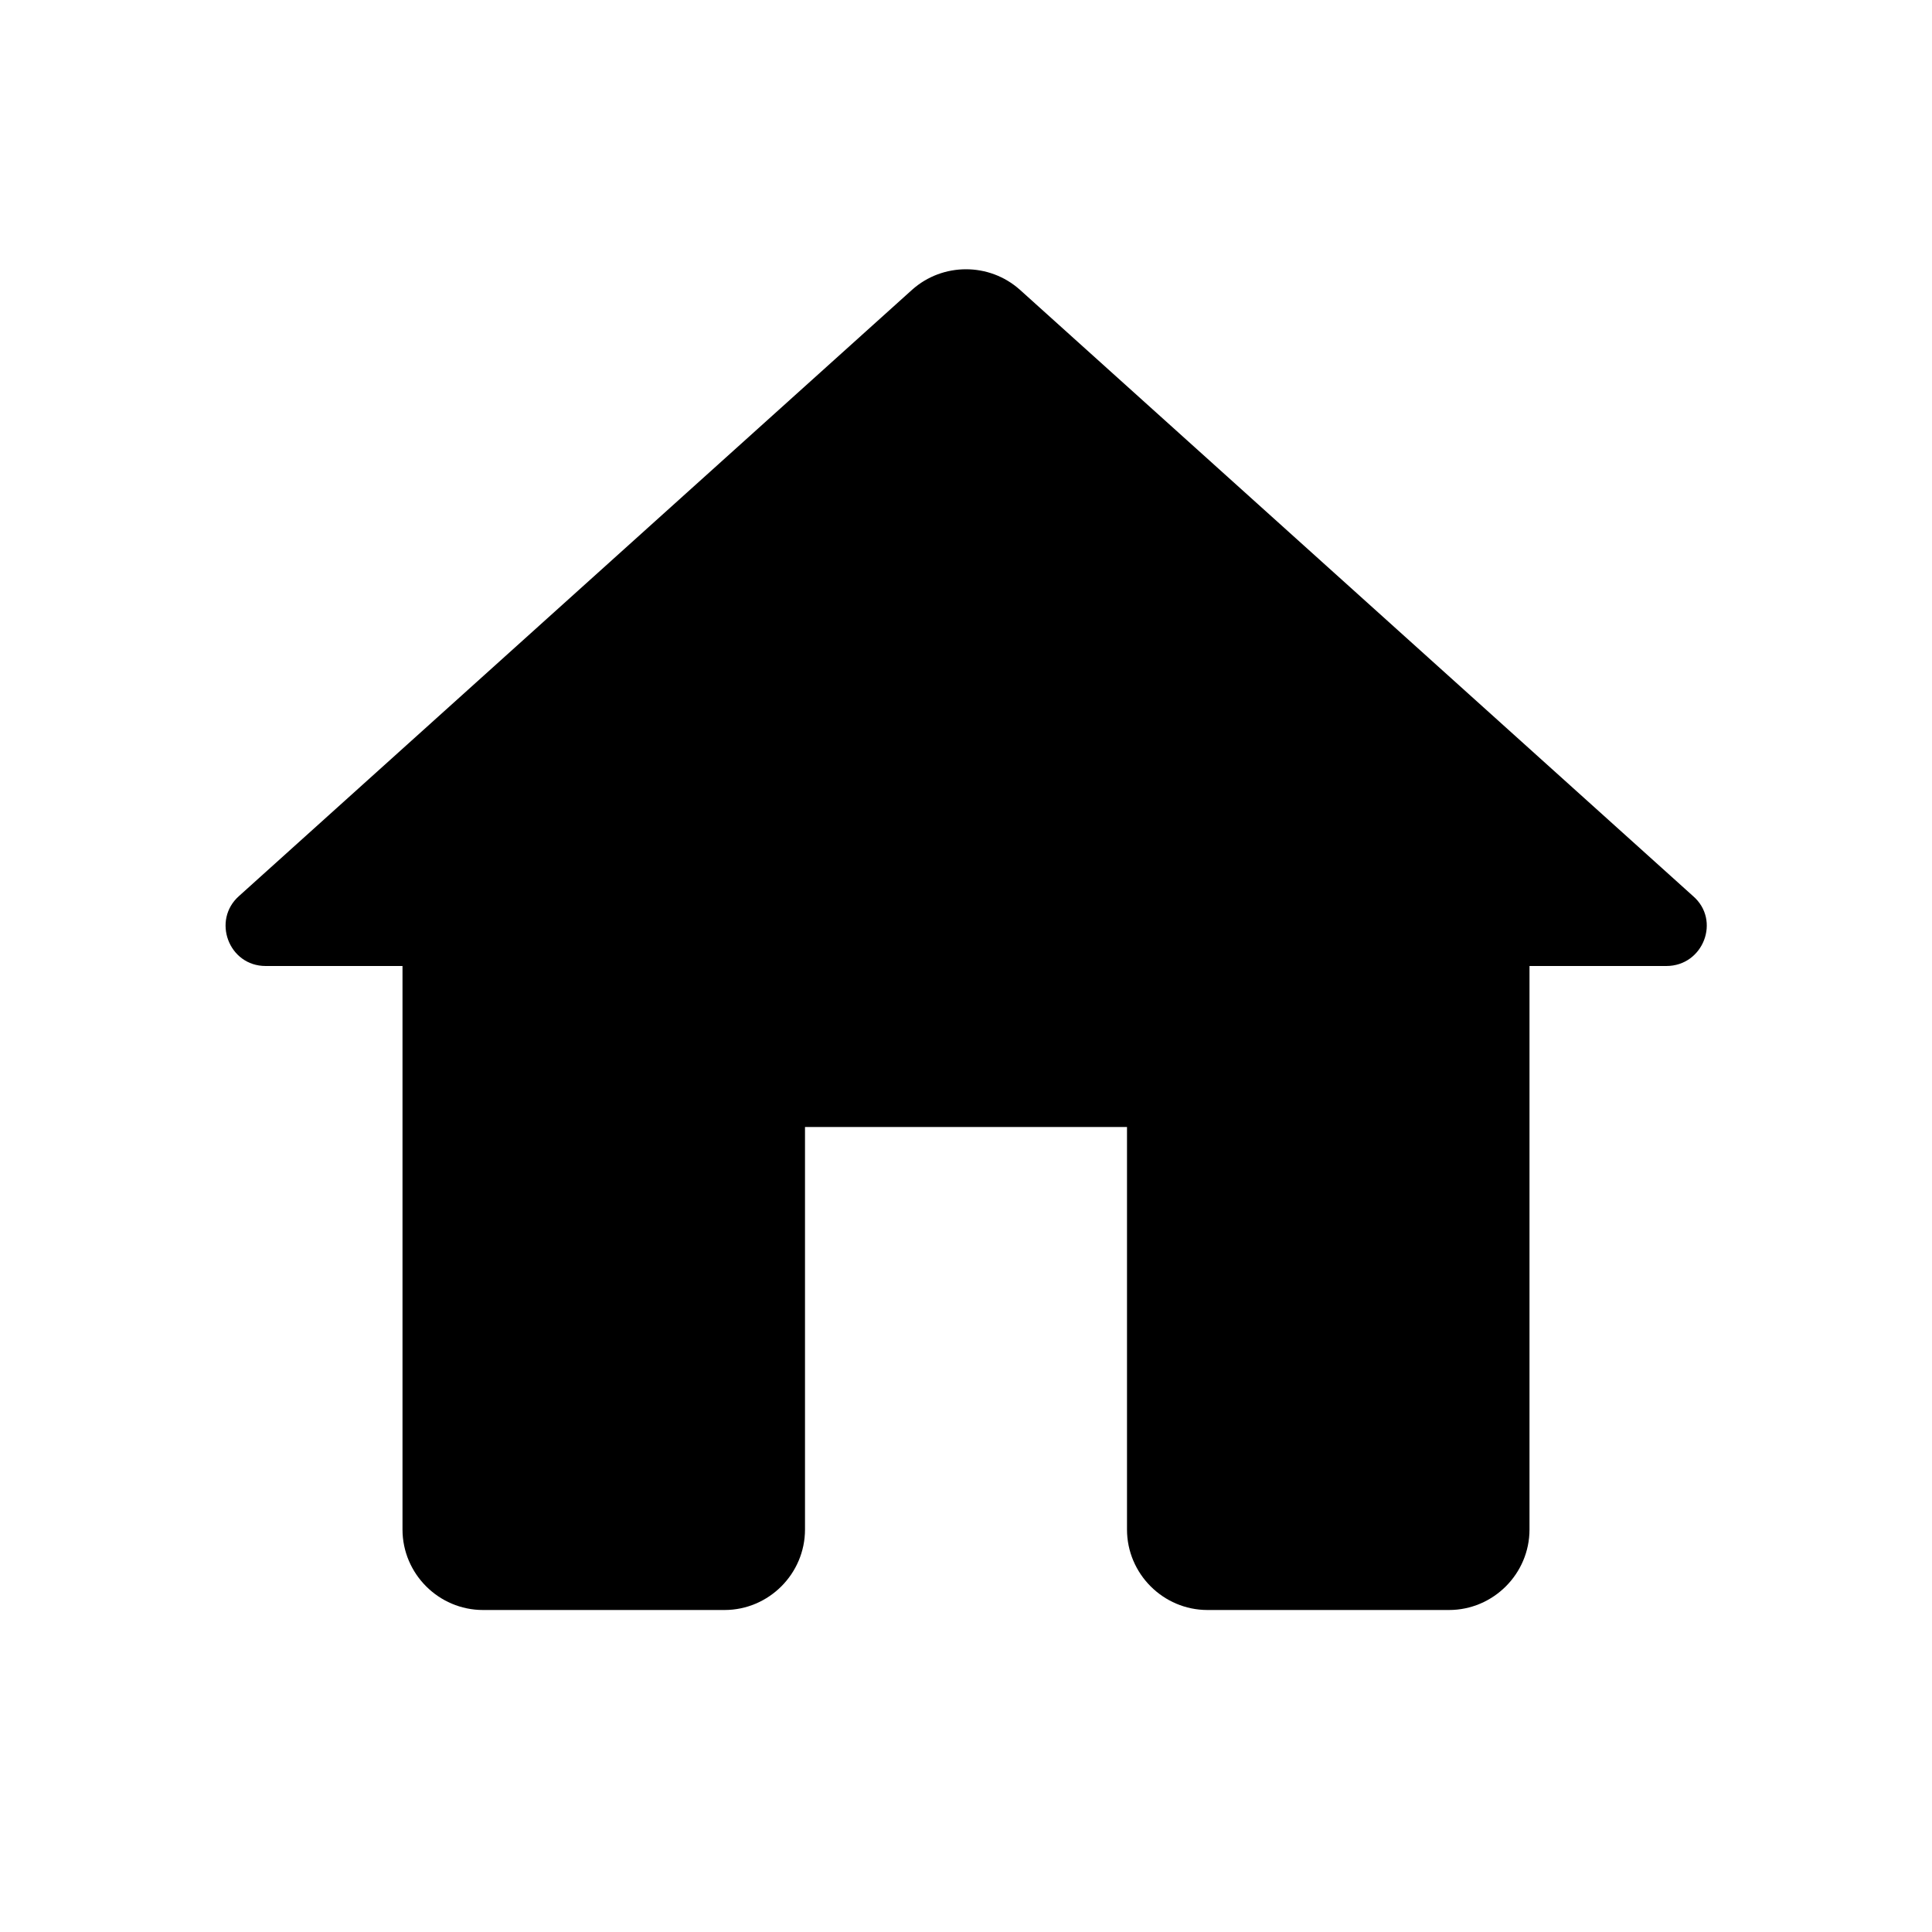
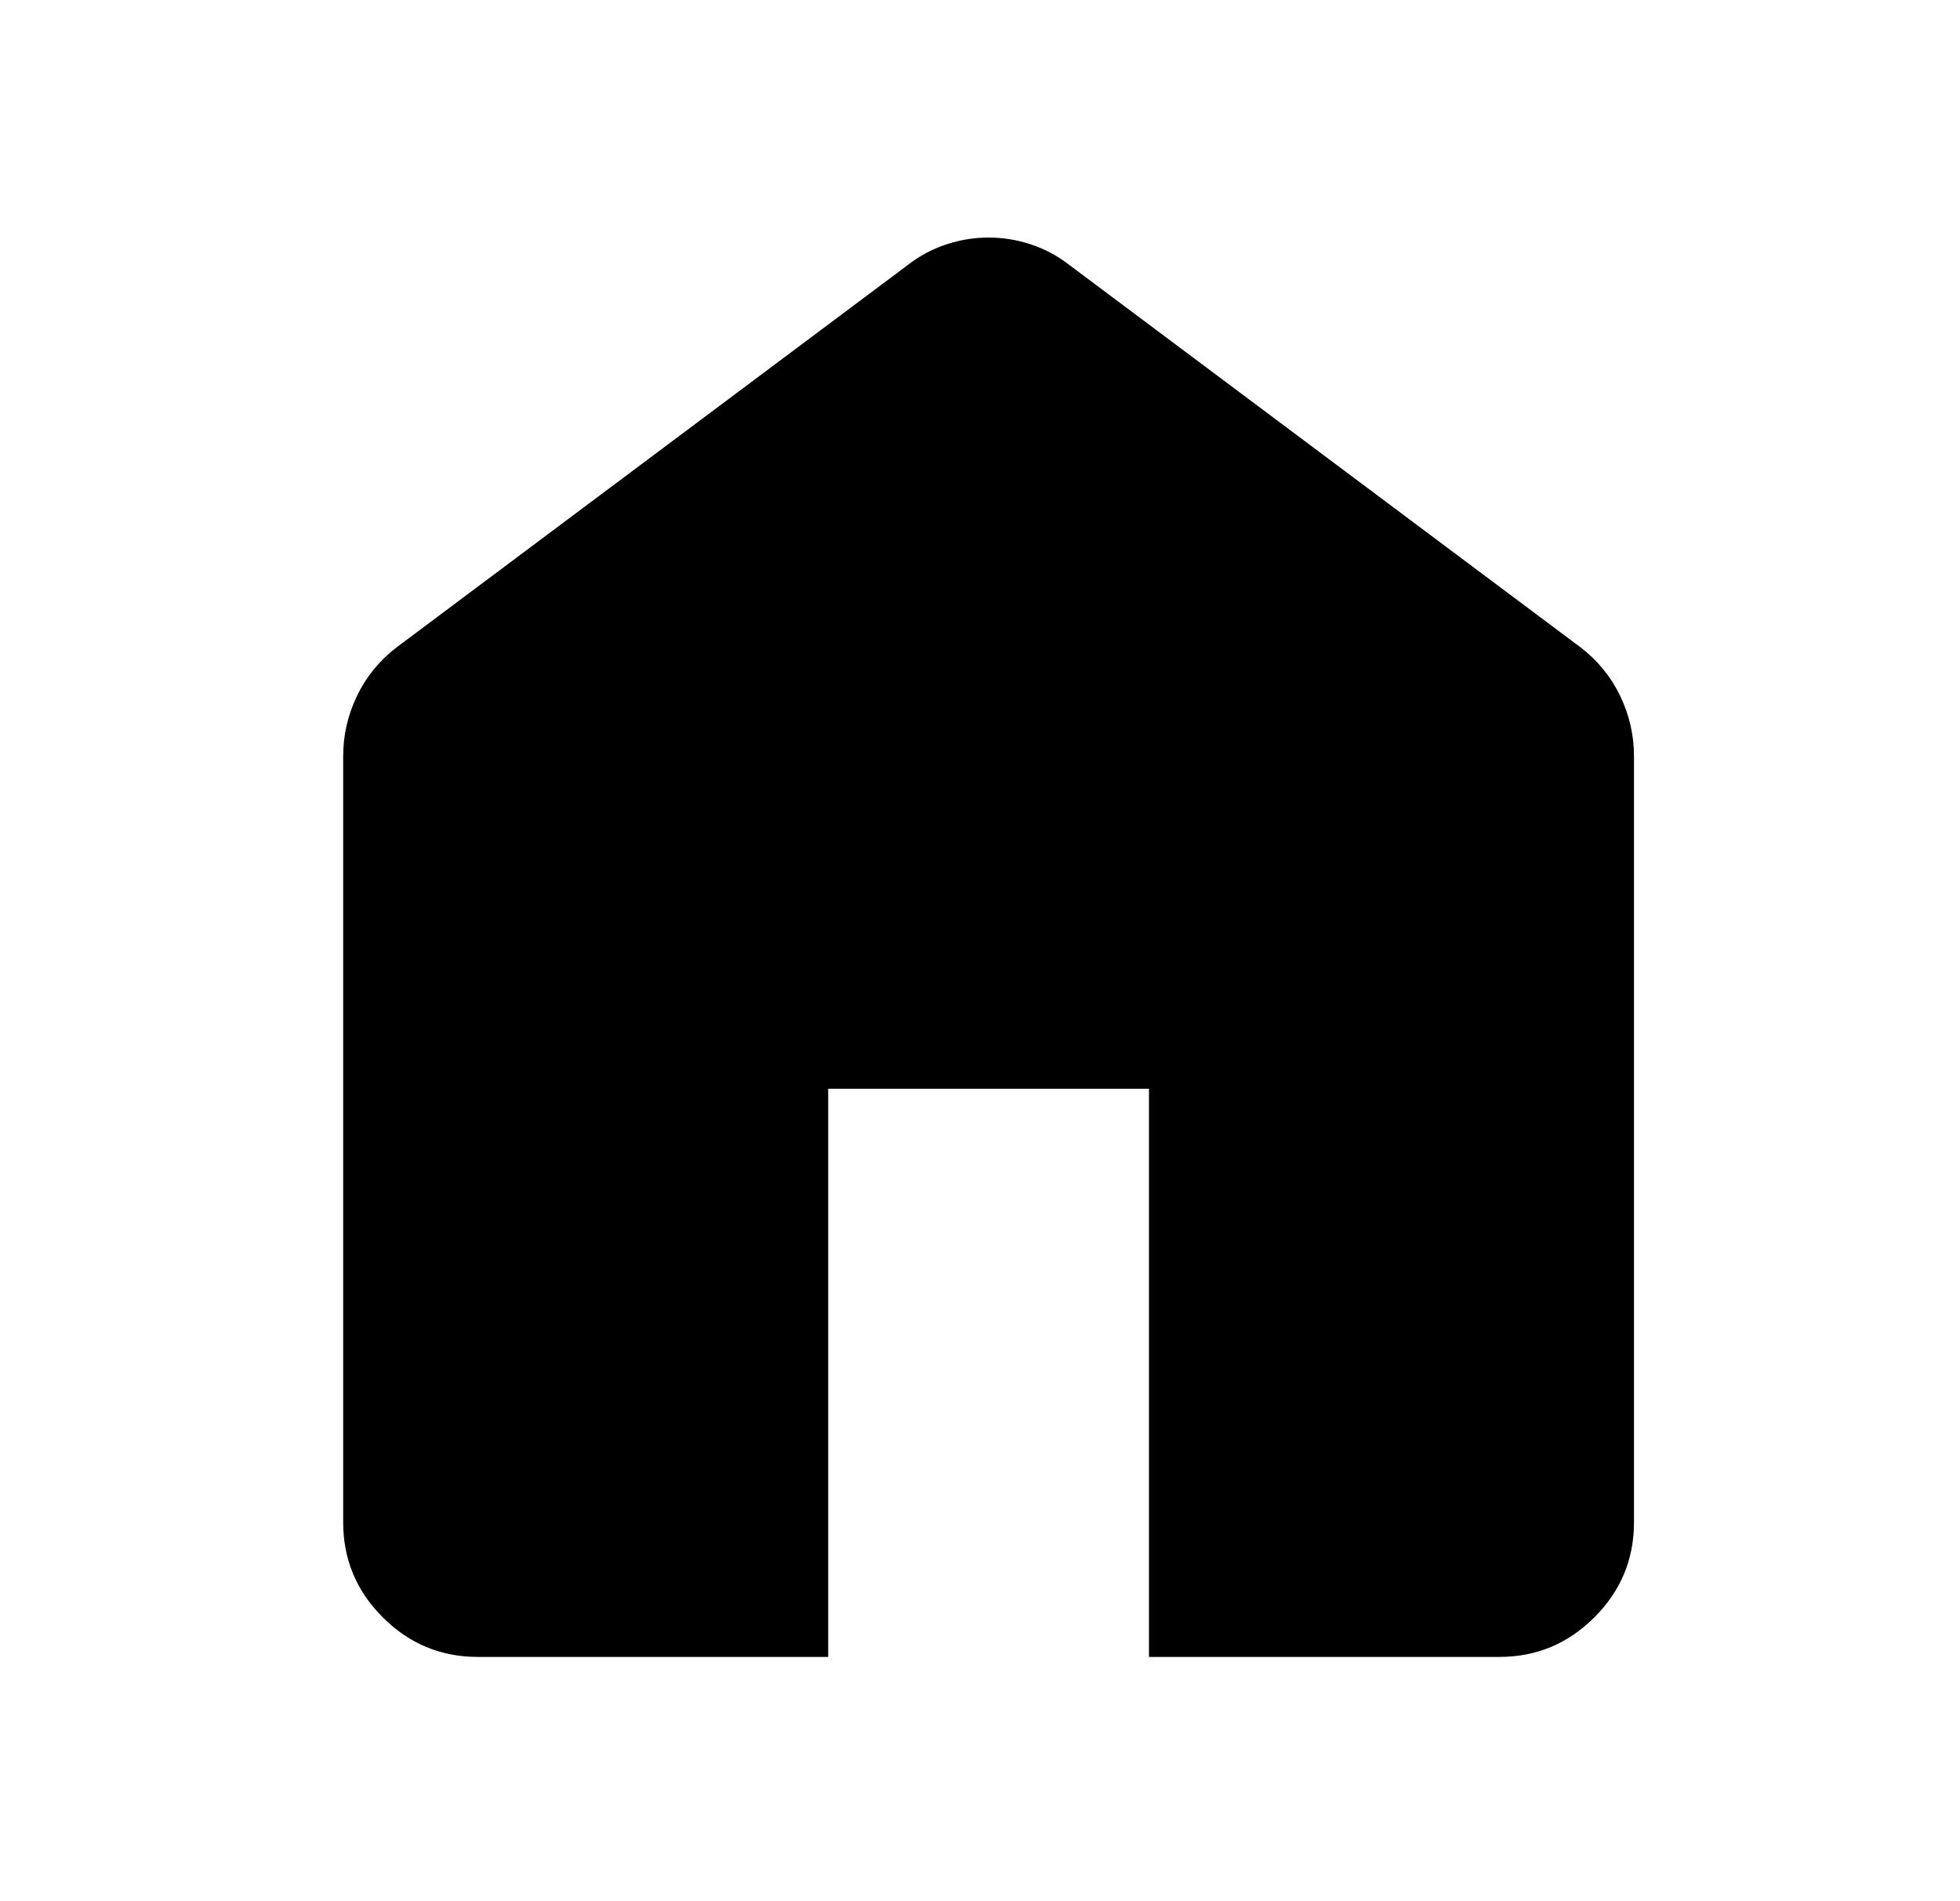
- <svg xmlns="http://www.w3.org/2000/svg" height="24px" viewBox="0 0 24 24" width="24px" fill="#000000">
-   <path d="M0 0h24v24H0V0z" fill="none" />
-   <path d="M10 19v-5h4v5c0 .55.45 1 1 1h3c.55 0 1-.45 1-1v-7h1.7c.46 0 .68-.57.33-.87L12.67 3.6c-.38-.34-.96-.34-1.34 0l-8.36 7.53c-.34.3-.13.87.33.87H5v7c0 .55.45 1 1 1h3c.55 0 1-.45 1-1z" />
+ <svg xmlns="http://www.w3.org/2000/svg" width="33" height="32" viewBox="0 0 33 32">
+   <path d="M8.044 27.9C7.422 27.9 6.889 27.678 6.444 27.233C6 26.789 5.778 26.256 5.778 25.633V12.733C5.778 12.378 5.856 12.039 6.011 11.717C6.167 11.394 6.389 11.122 6.678 10.9L15.278 4.467C15.478 4.311 15.694 4.194 15.928 4.117C16.161 4.039 16.4 4 16.645 4C16.889 4 17.128 4.039 17.361 4.117C17.595 4.194 17.811 4.311 18.011 4.467L26.611 10.9C26.9 11.122 27.122 11.394 27.278 11.717C27.433 12.039 27.511 12.378 27.511 12.733V25.633C27.511 26.256 27.289 26.789 26.845 27.233C26.4 27.678 25.867 27.9 25.244 27.9H19.345V18.333H13.944V27.9H8.044Z" />
</svg>
